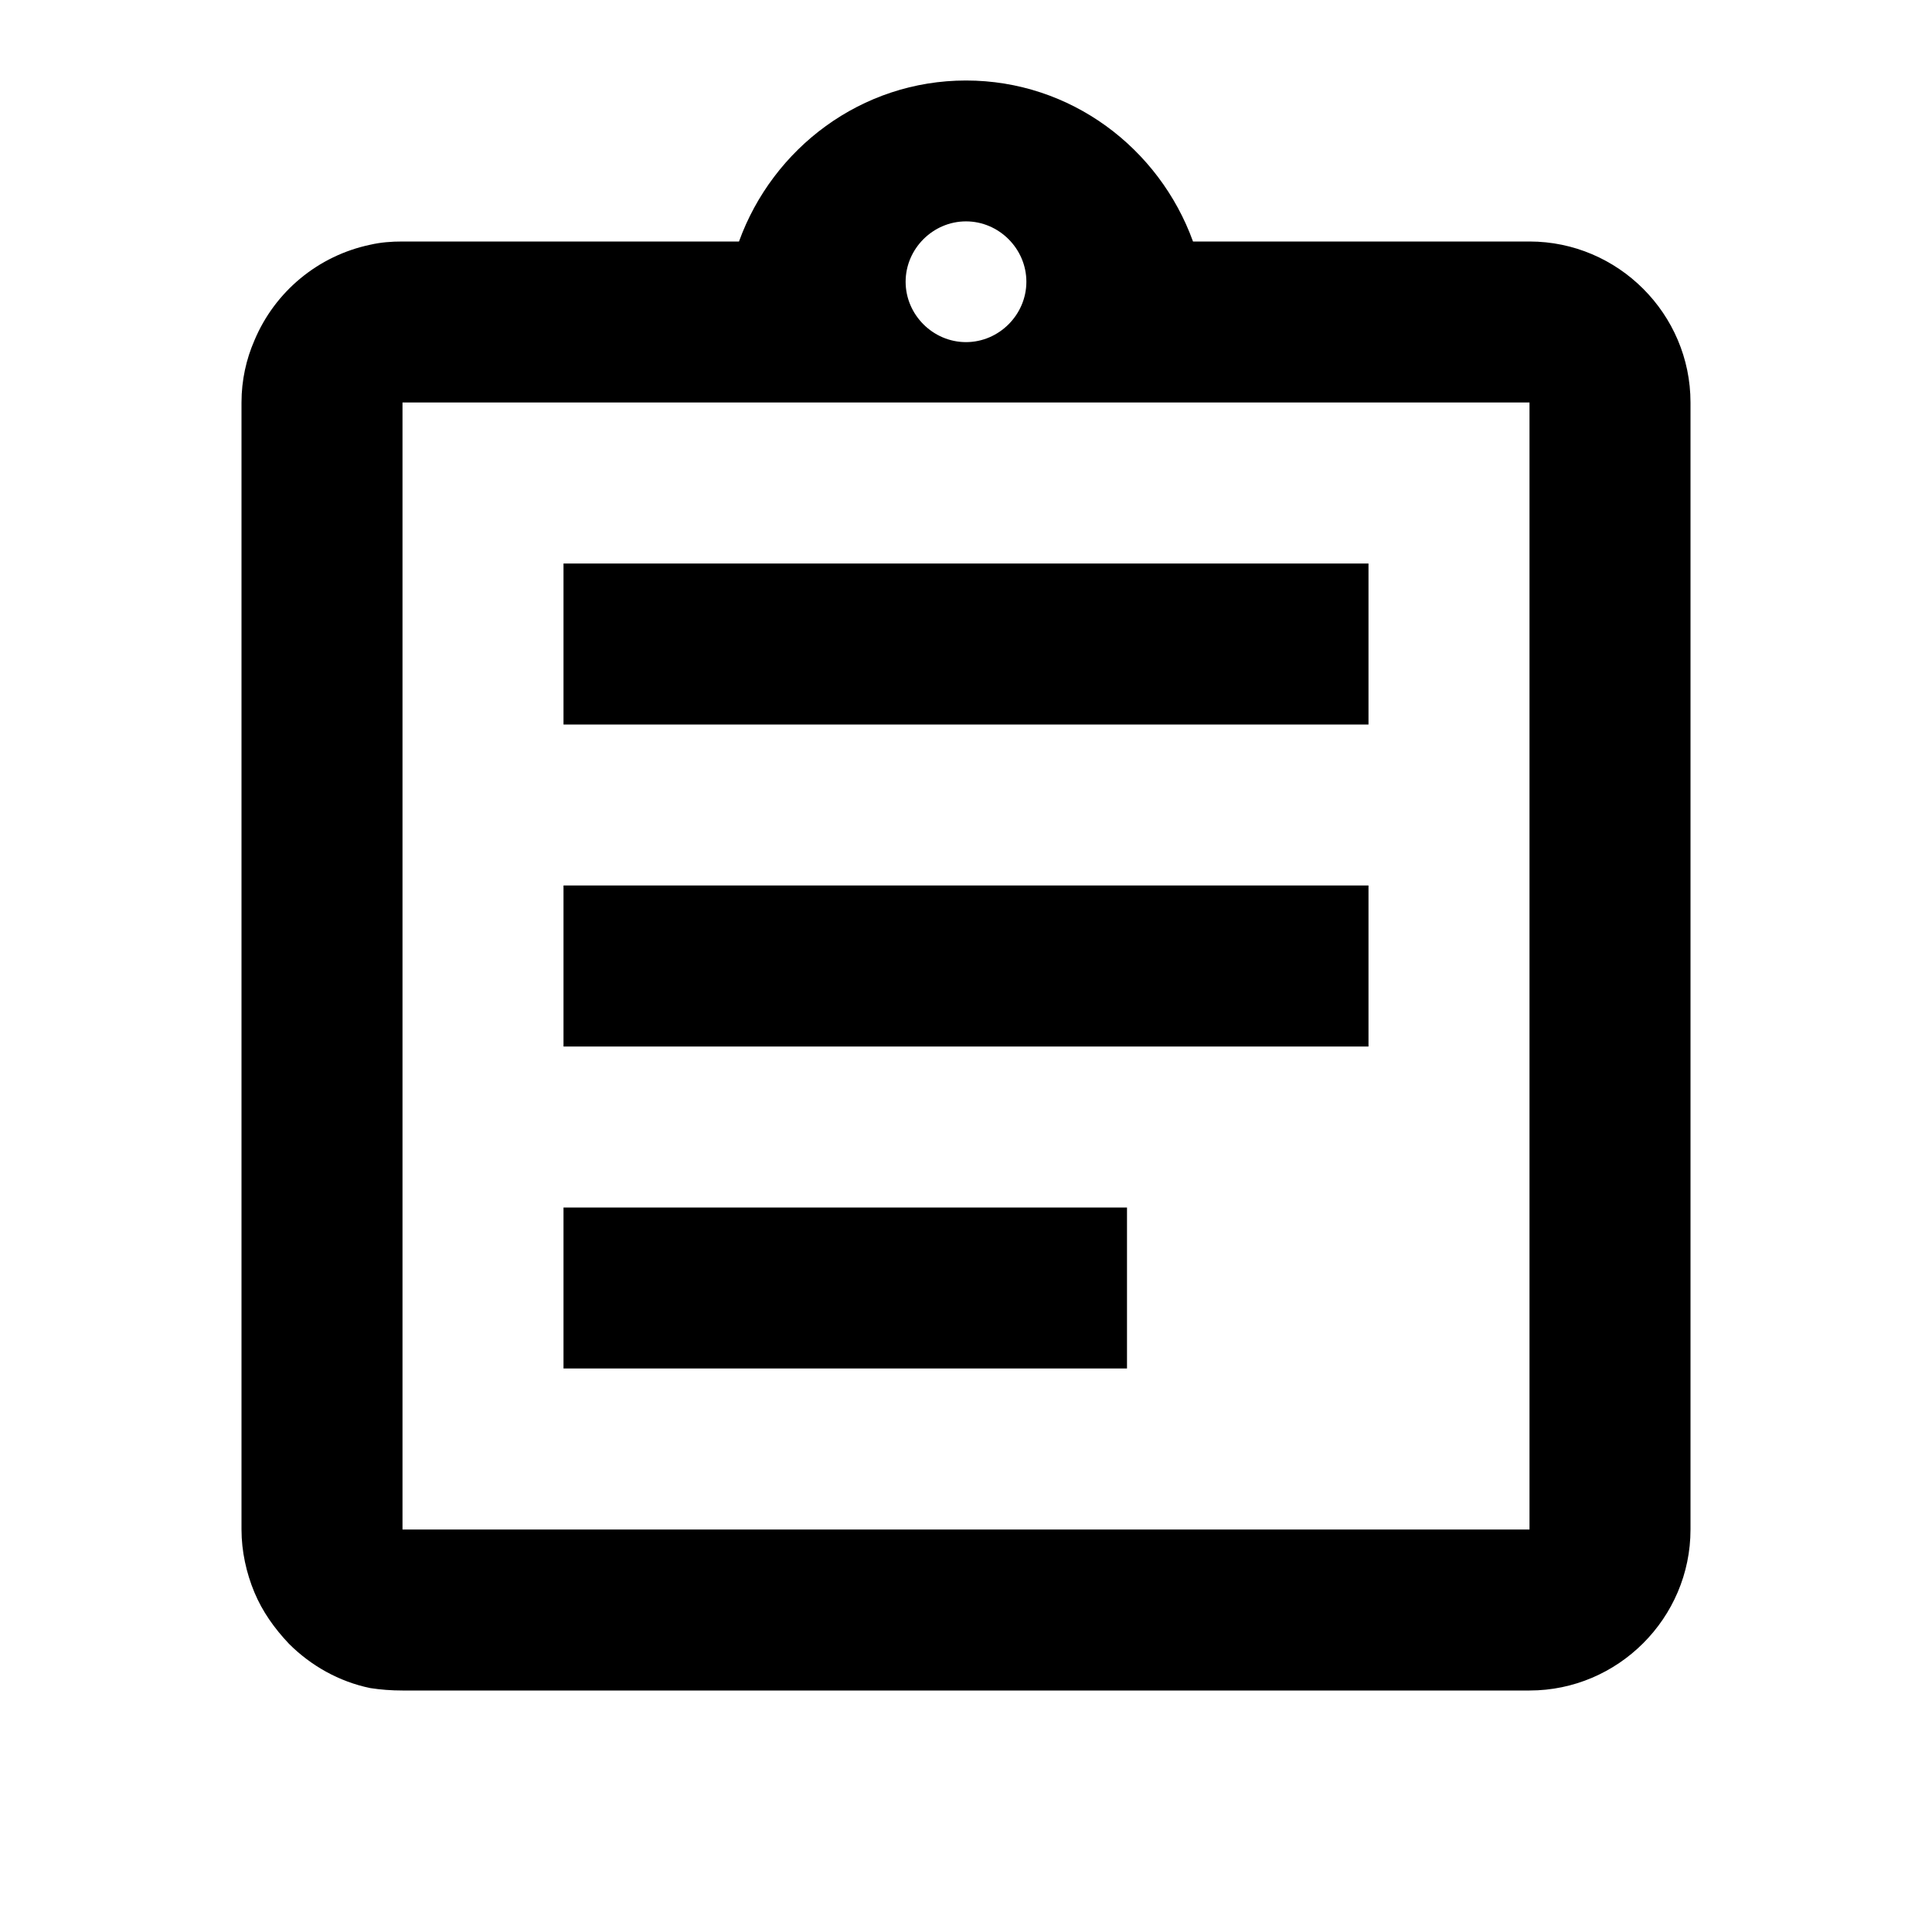
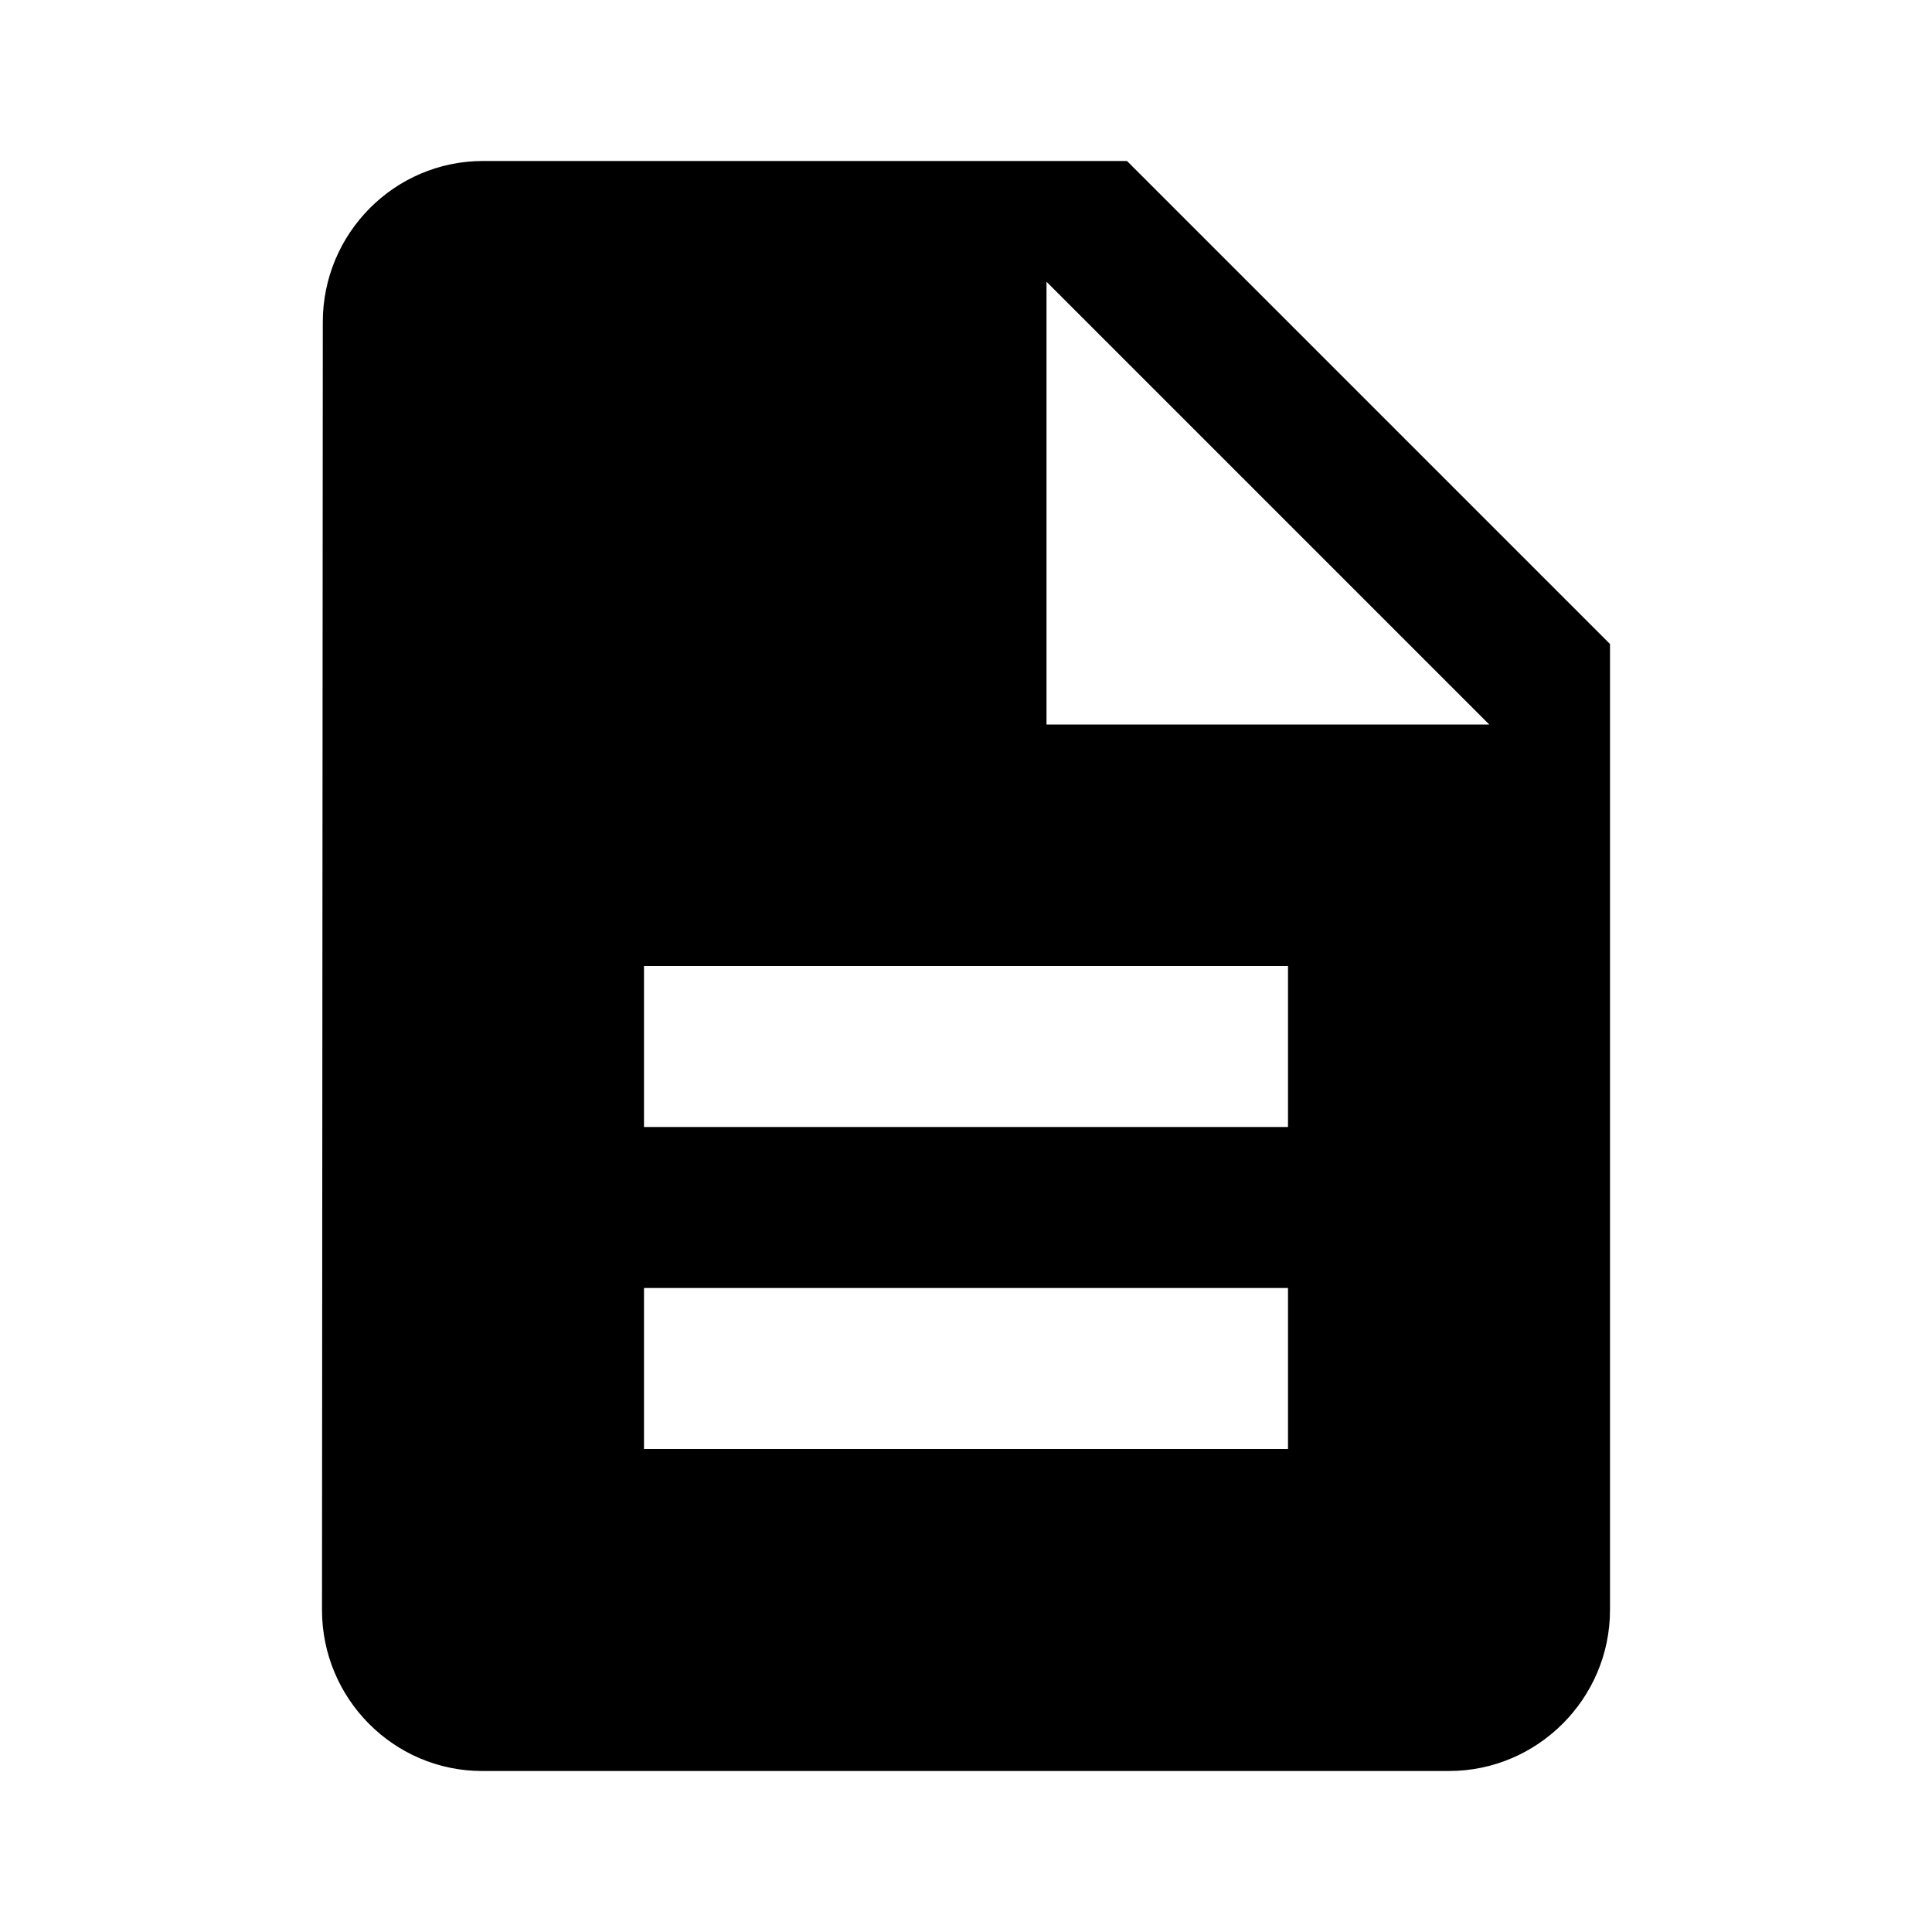
- <svg xmlns="http://www.w3.org/2000/svg" width="24" height="24" viewBox="0 0 24 24">
-   <path d="M7 15h7v2H7zm0-4h10v2H7zm0-4h10v2H7zm12-4h-4.18C14.4 1.84 13.3 1 12 1c-1.3 0-2.4.84-2.82 2H5c-.14 0-.27.01-.4.04a2.008 2.008 0 0 0-1.44 1.19c-.1.23-.16.49-.16.77v14c0 .27.06.54.16.78s.25.45.43.64c.27.27.62.47 1.01.55.13.02.26.03.4.03h14c1.1 0 2-.9 2-2V5c0-1.1-.9-2-2-2zm-7-.25c.41 0 .75.34.75.75s-.34.75-.75.75-.75-.34-.75-.75.34-.75.75-.75zM19 19H5V5h14v14z" />
+ <svg xmlns="http://www.w3.org/2000/svg" viewBox="0 0 24 24" fill="currentColor">
+   <path d="M14 2H6c-1.1 0-1.99.9-1.99 2L4 20c0 1.1.89 2 1.99 2H18c1.1 0 2-.9 2-2V8l-6-6zm2 16H8v-2h8v2zm0-4H8v-2h8v2zm-3-5V3.5L18.5 9H13z" />
</svg>
